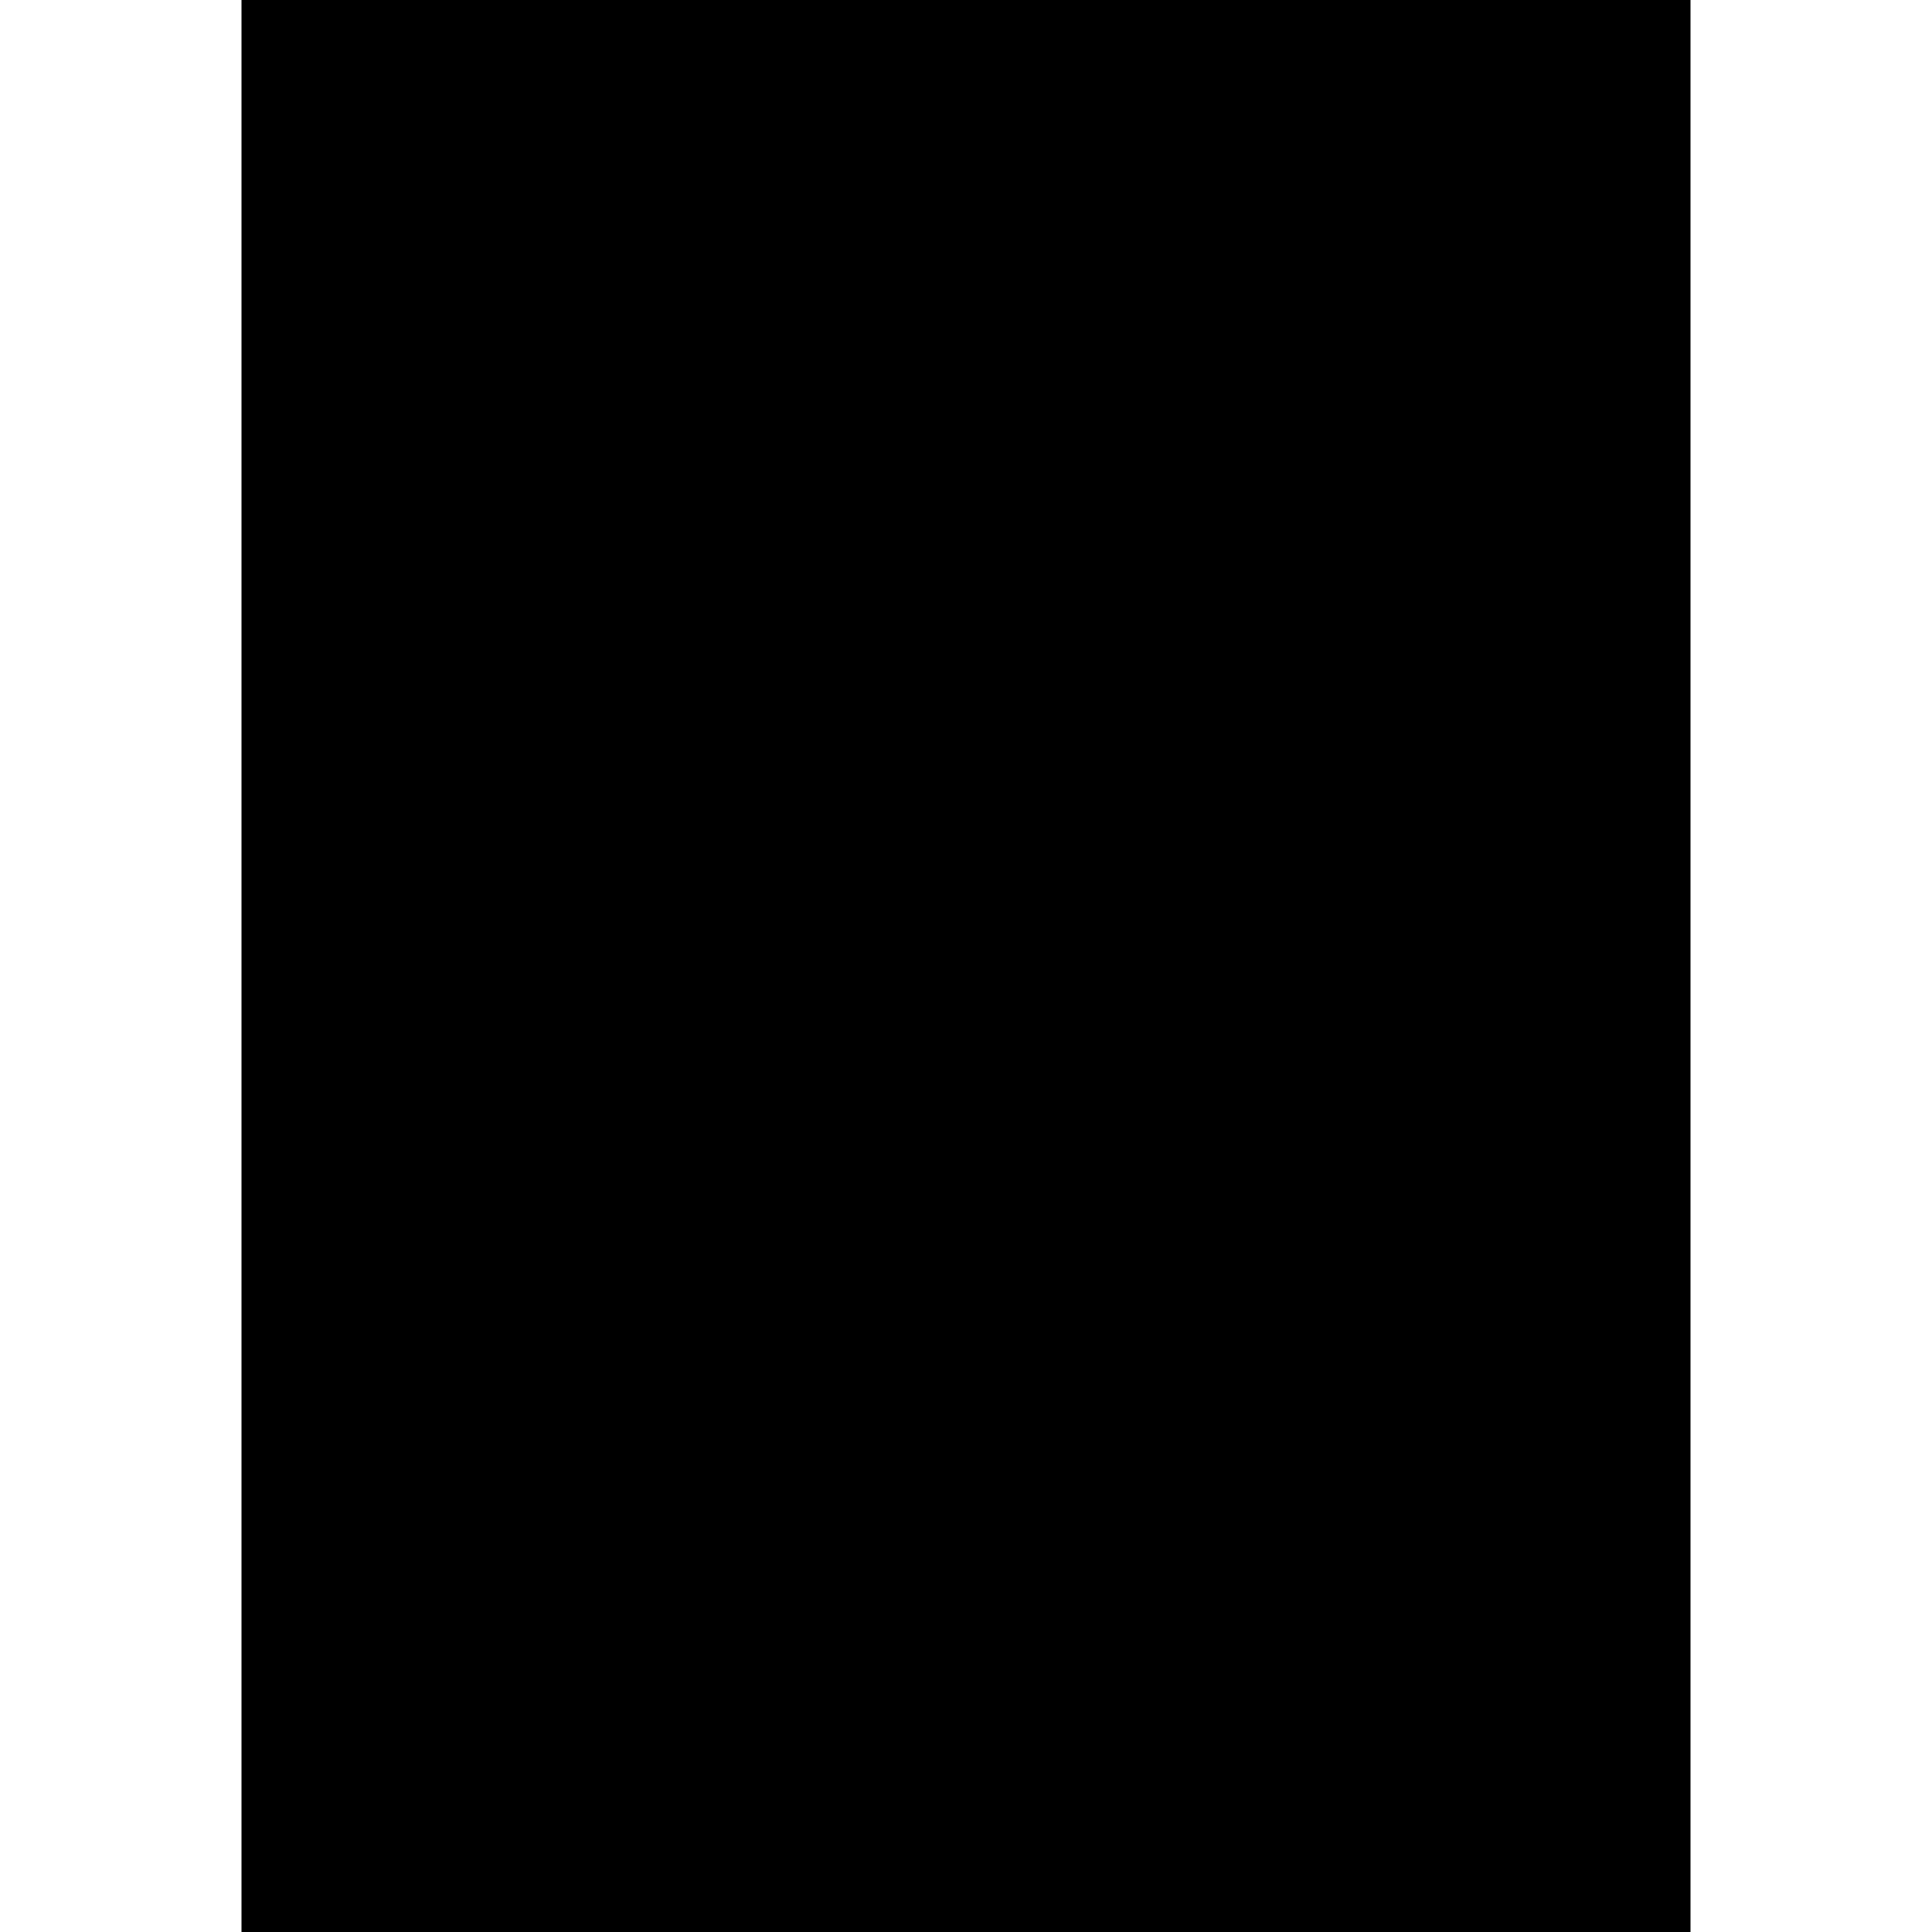
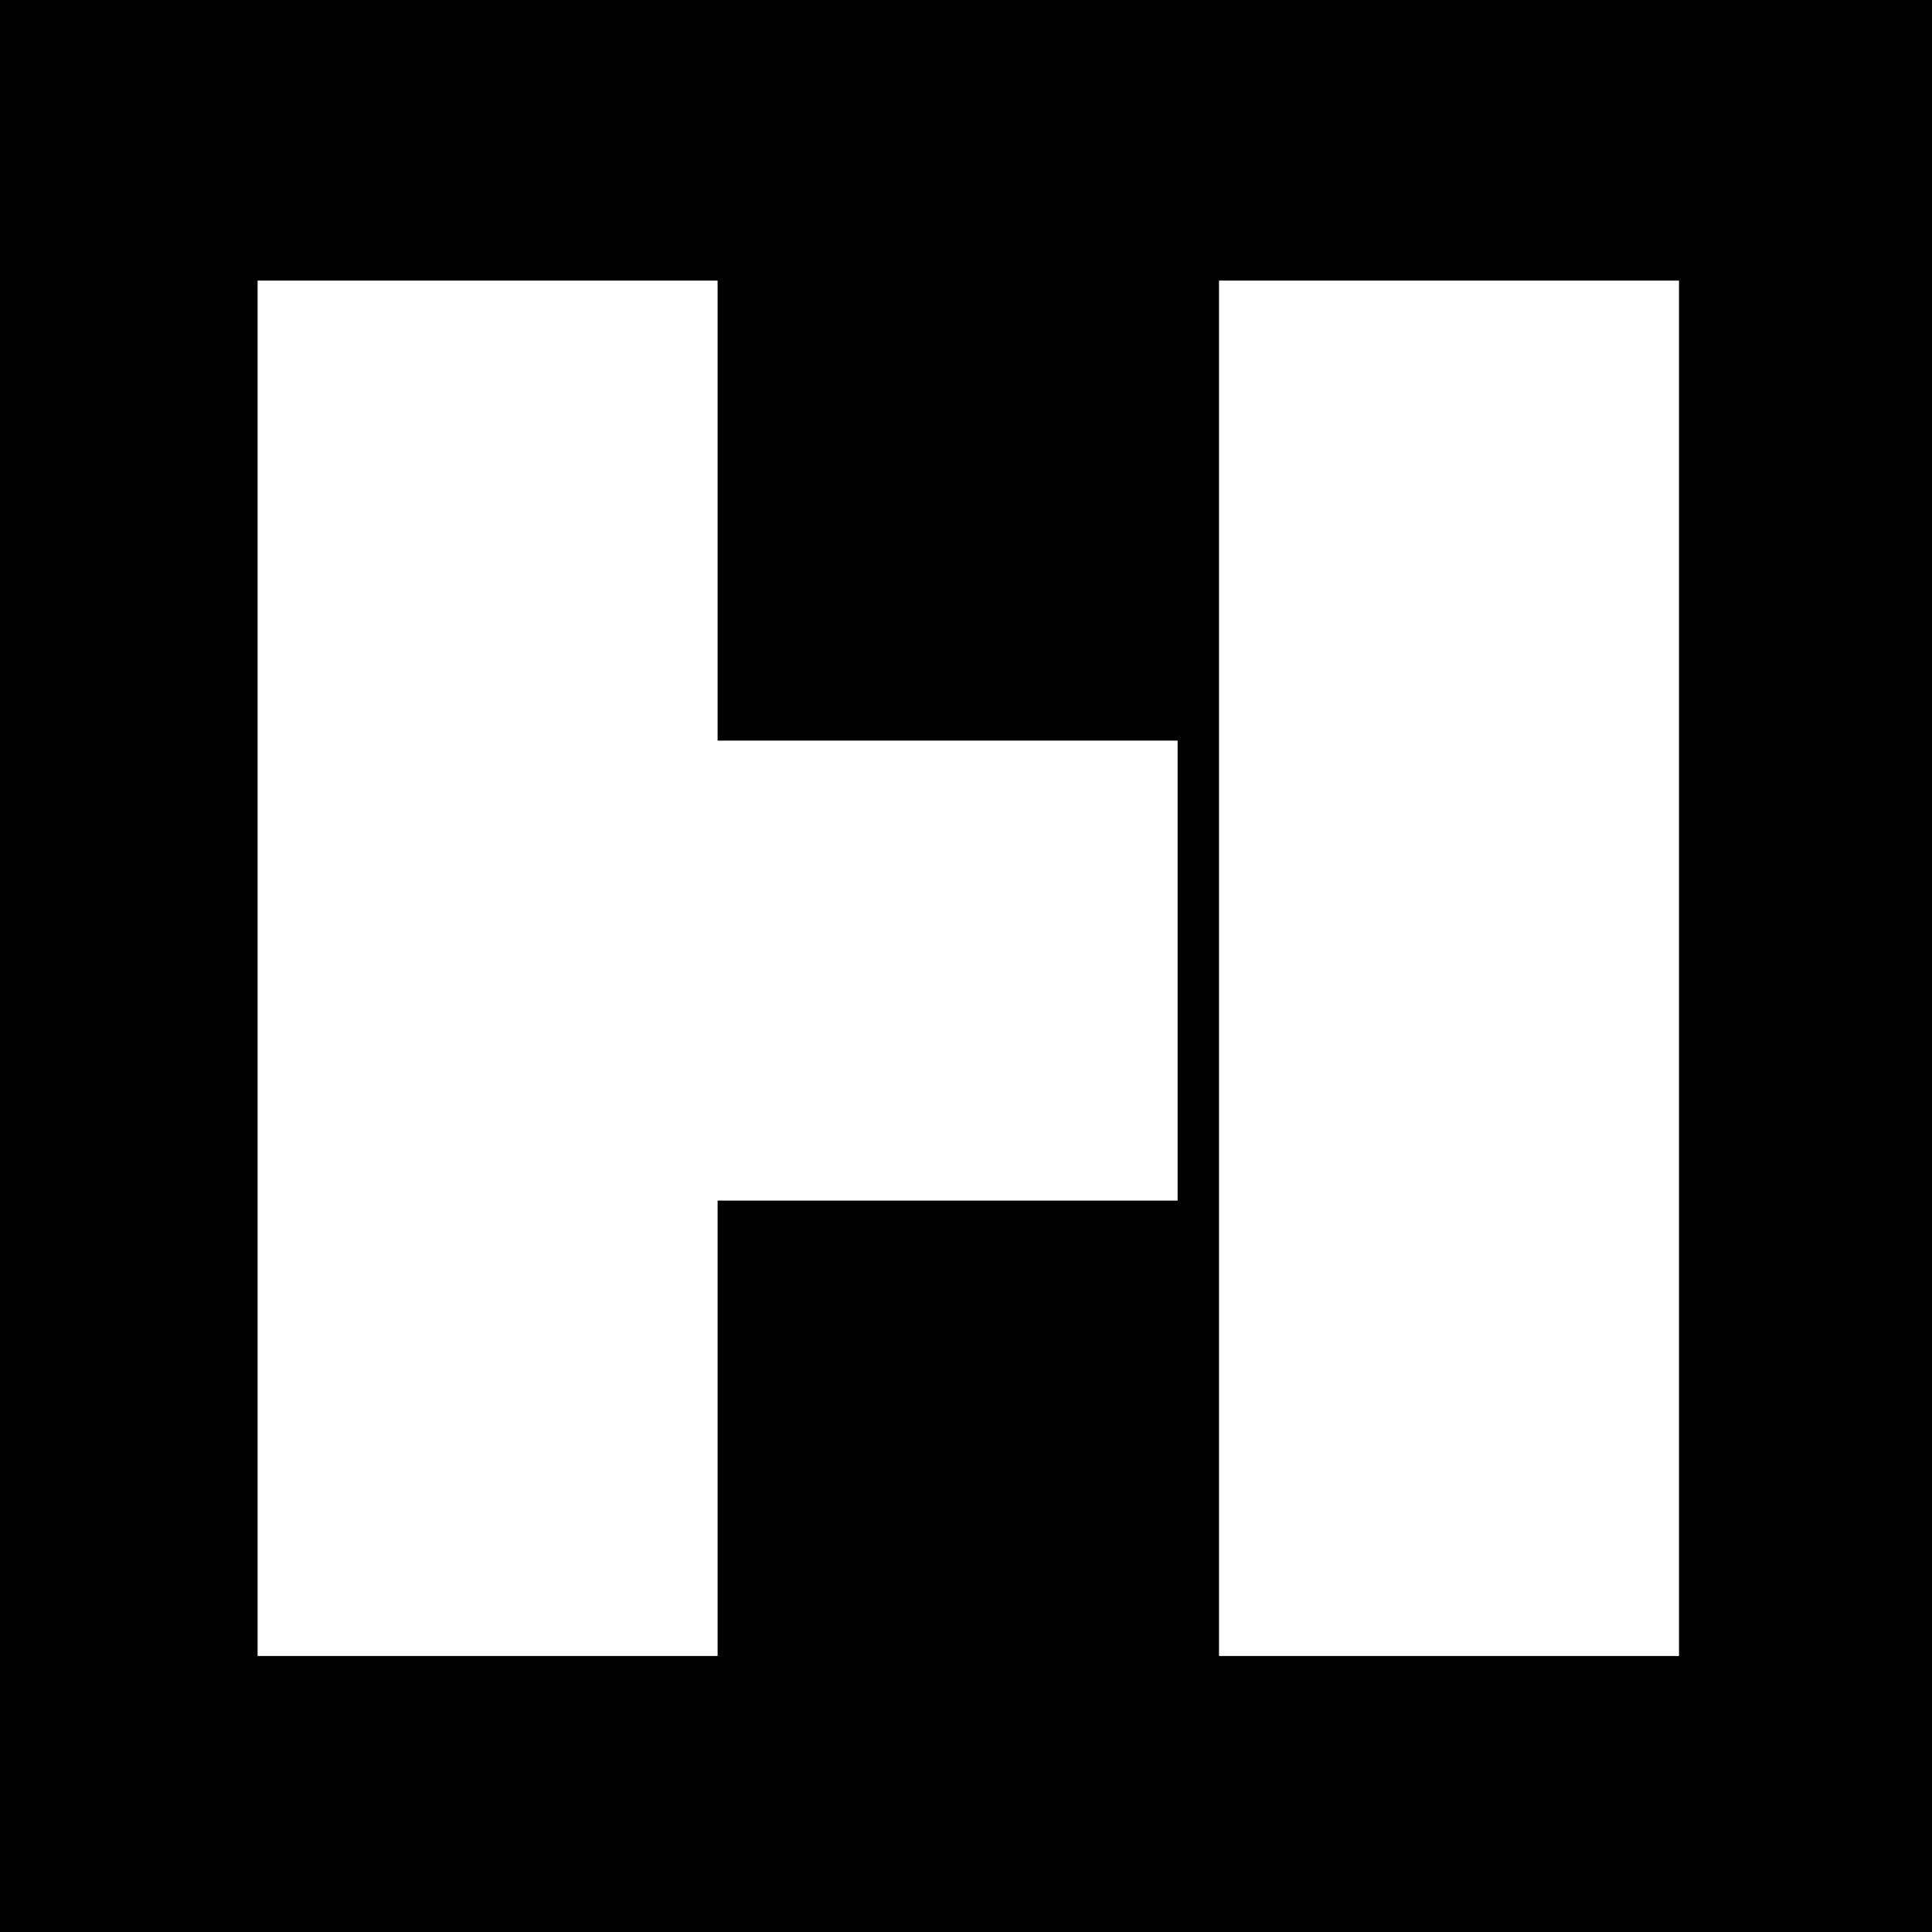
- <svg xmlns="http://www.w3.org/2000/svg" version="1.0" width="1024pt" height="1024pt" viewBox="0 0 1024 1024" preserveAspectRatio="xMidYMid meet">
-   <g transform="translate(0,1024) scale(0.1,-0.1)" fill="#000000" stroke="none">
-     <path d="M1280 5120 l0 -5120 3840 0 3840 0 0 5120 0 5120 -3840 0 -3840 0 0 -5120z" />
+ <svg xmlns="http://www.w3.org/2000/svg" version="1.0" width="420pt" height="420pt" viewBox="0 0 420 420" preserveAspectRatio="xMidYMid meet">
+   <g transform="translate(0,420) scale(0.1,-0.1)" fill="#000000" stroke="none">
+     <path d="M0 2100 l0 -2100 2100 0 2100 0 0 2100 0 2100 -2100 0 -2100 0 0 -2100z m1560 990 l0 -500 500 0 500 0 0 -500 0 -500 -500 0 -500 0 0 -495 0 -495 -500 0 -500 0 0 1495 0 1495 500 0 500 0 0 -500z m2090 -995 l0 -1495 -500 0 -500 0 0 1495 0 1495 500 0 500 0 0 -1495z" />
  </g>
</svg>
